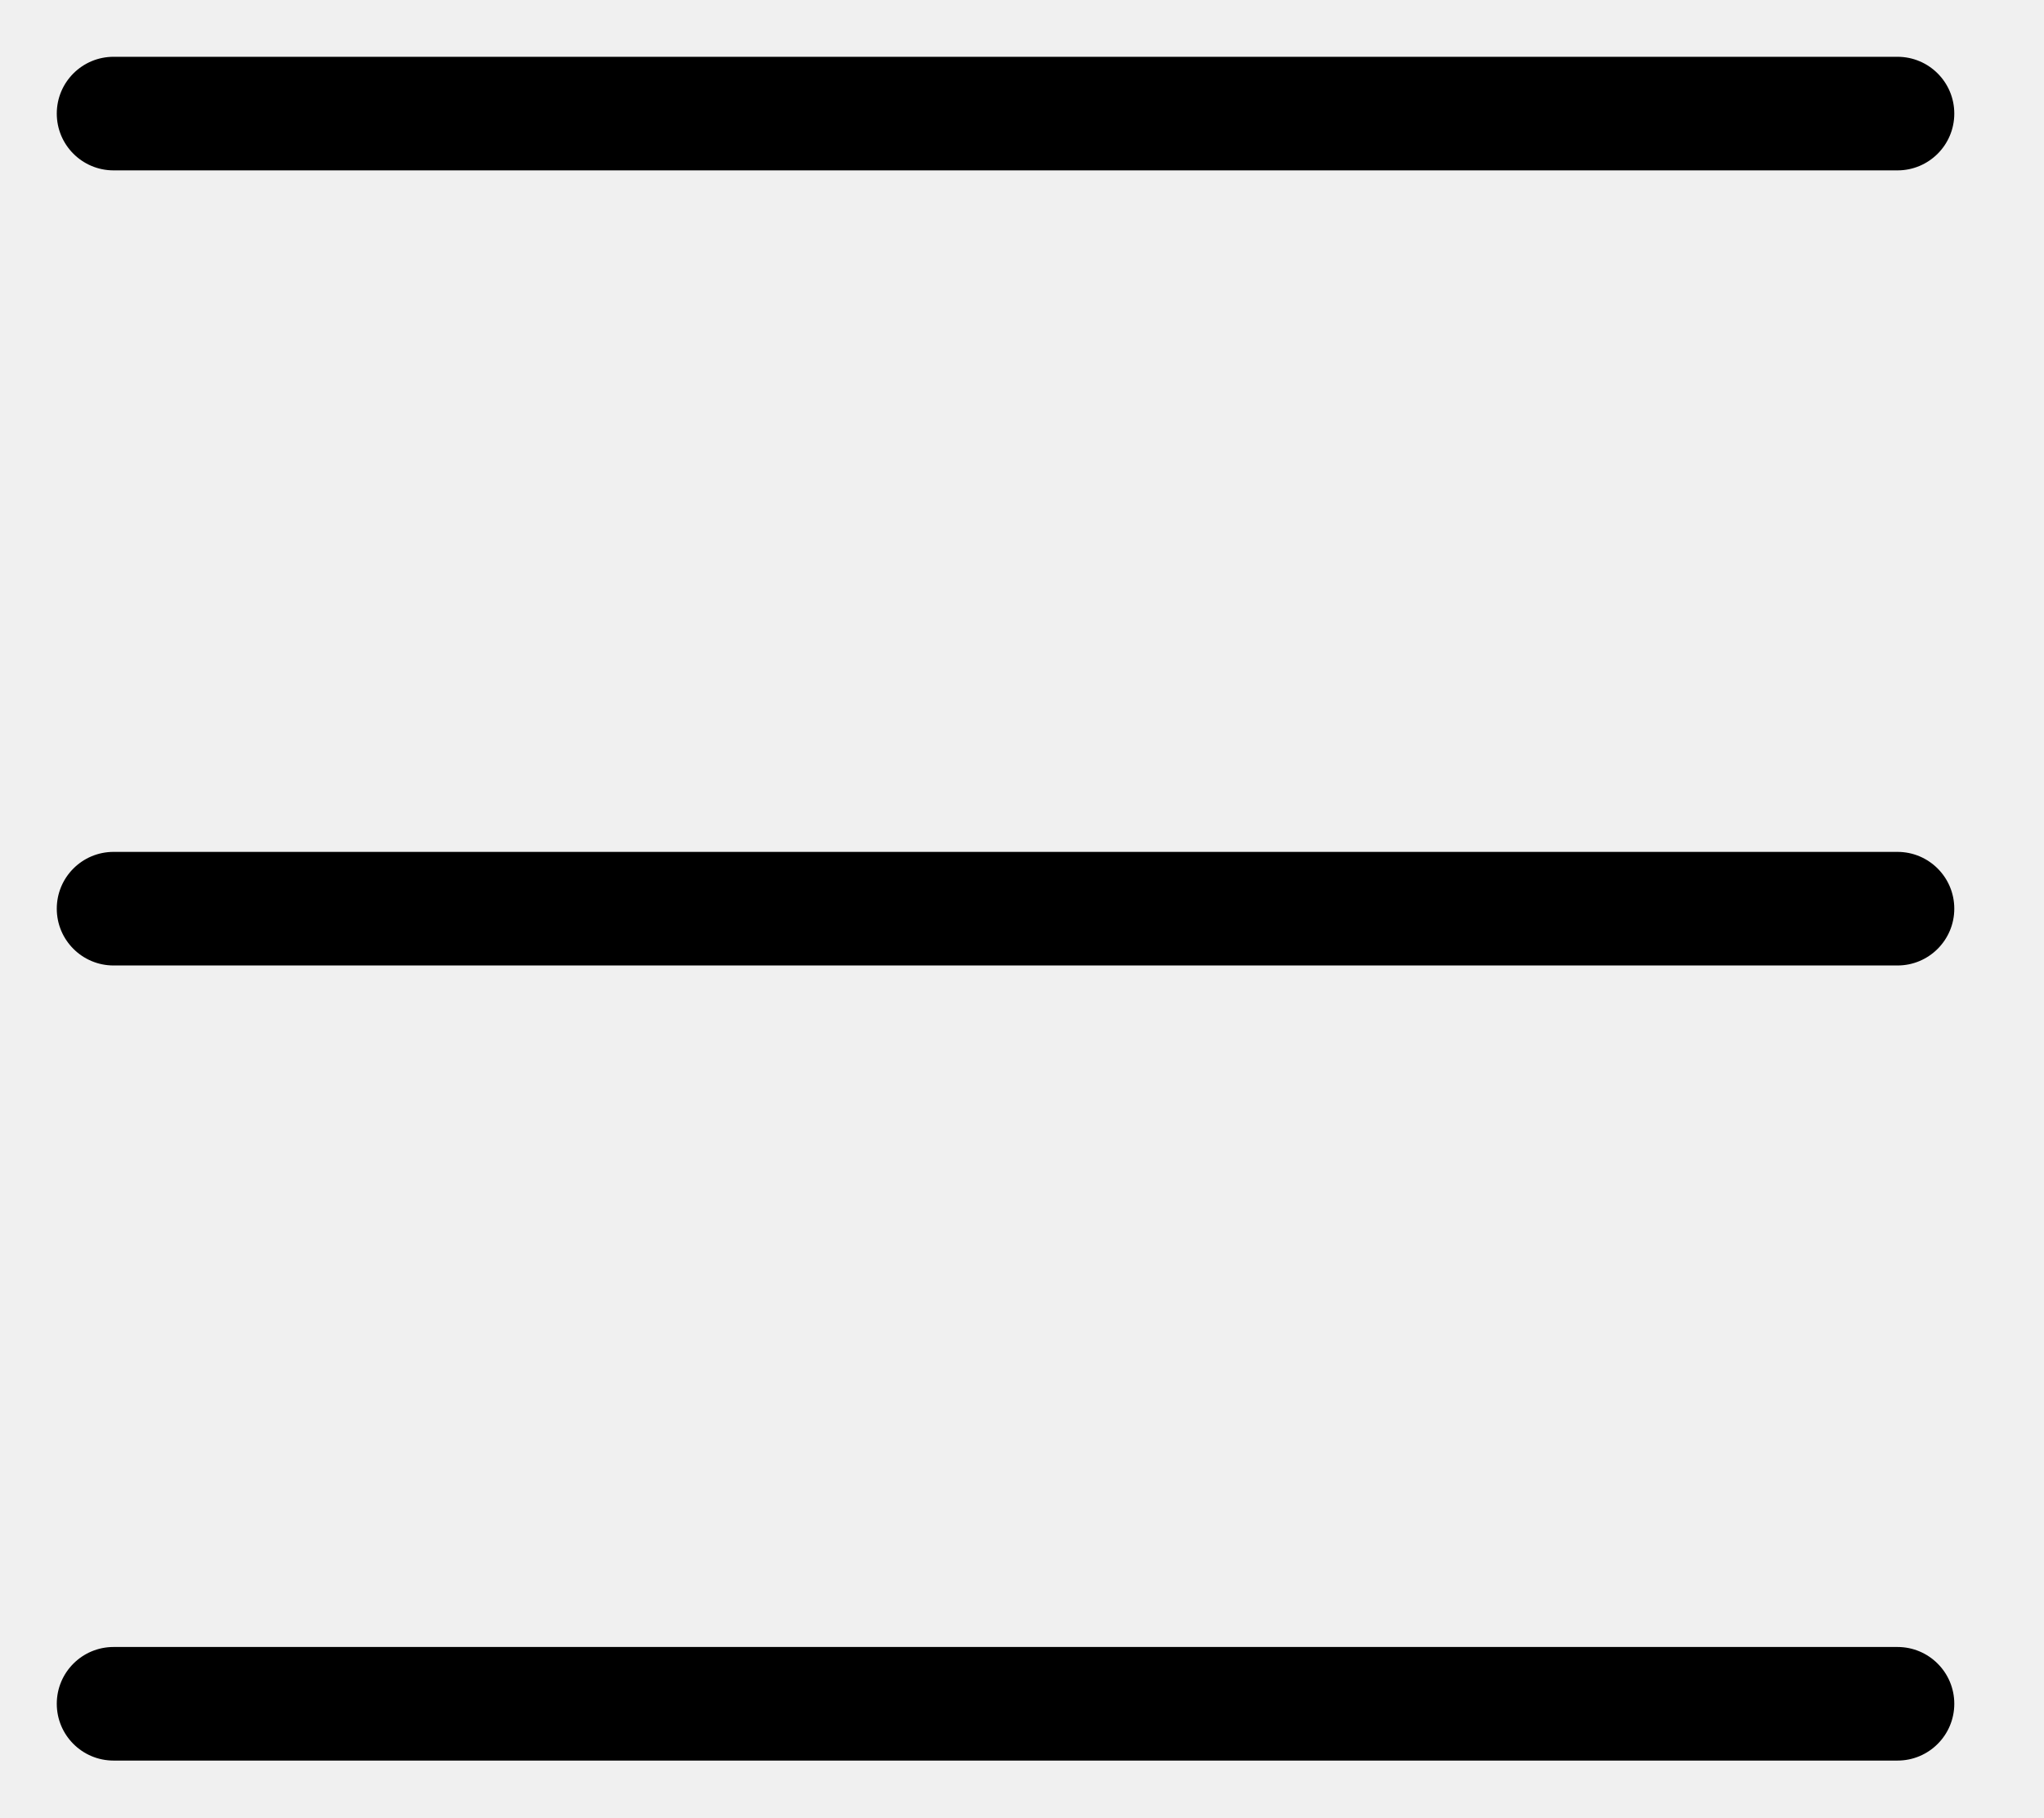
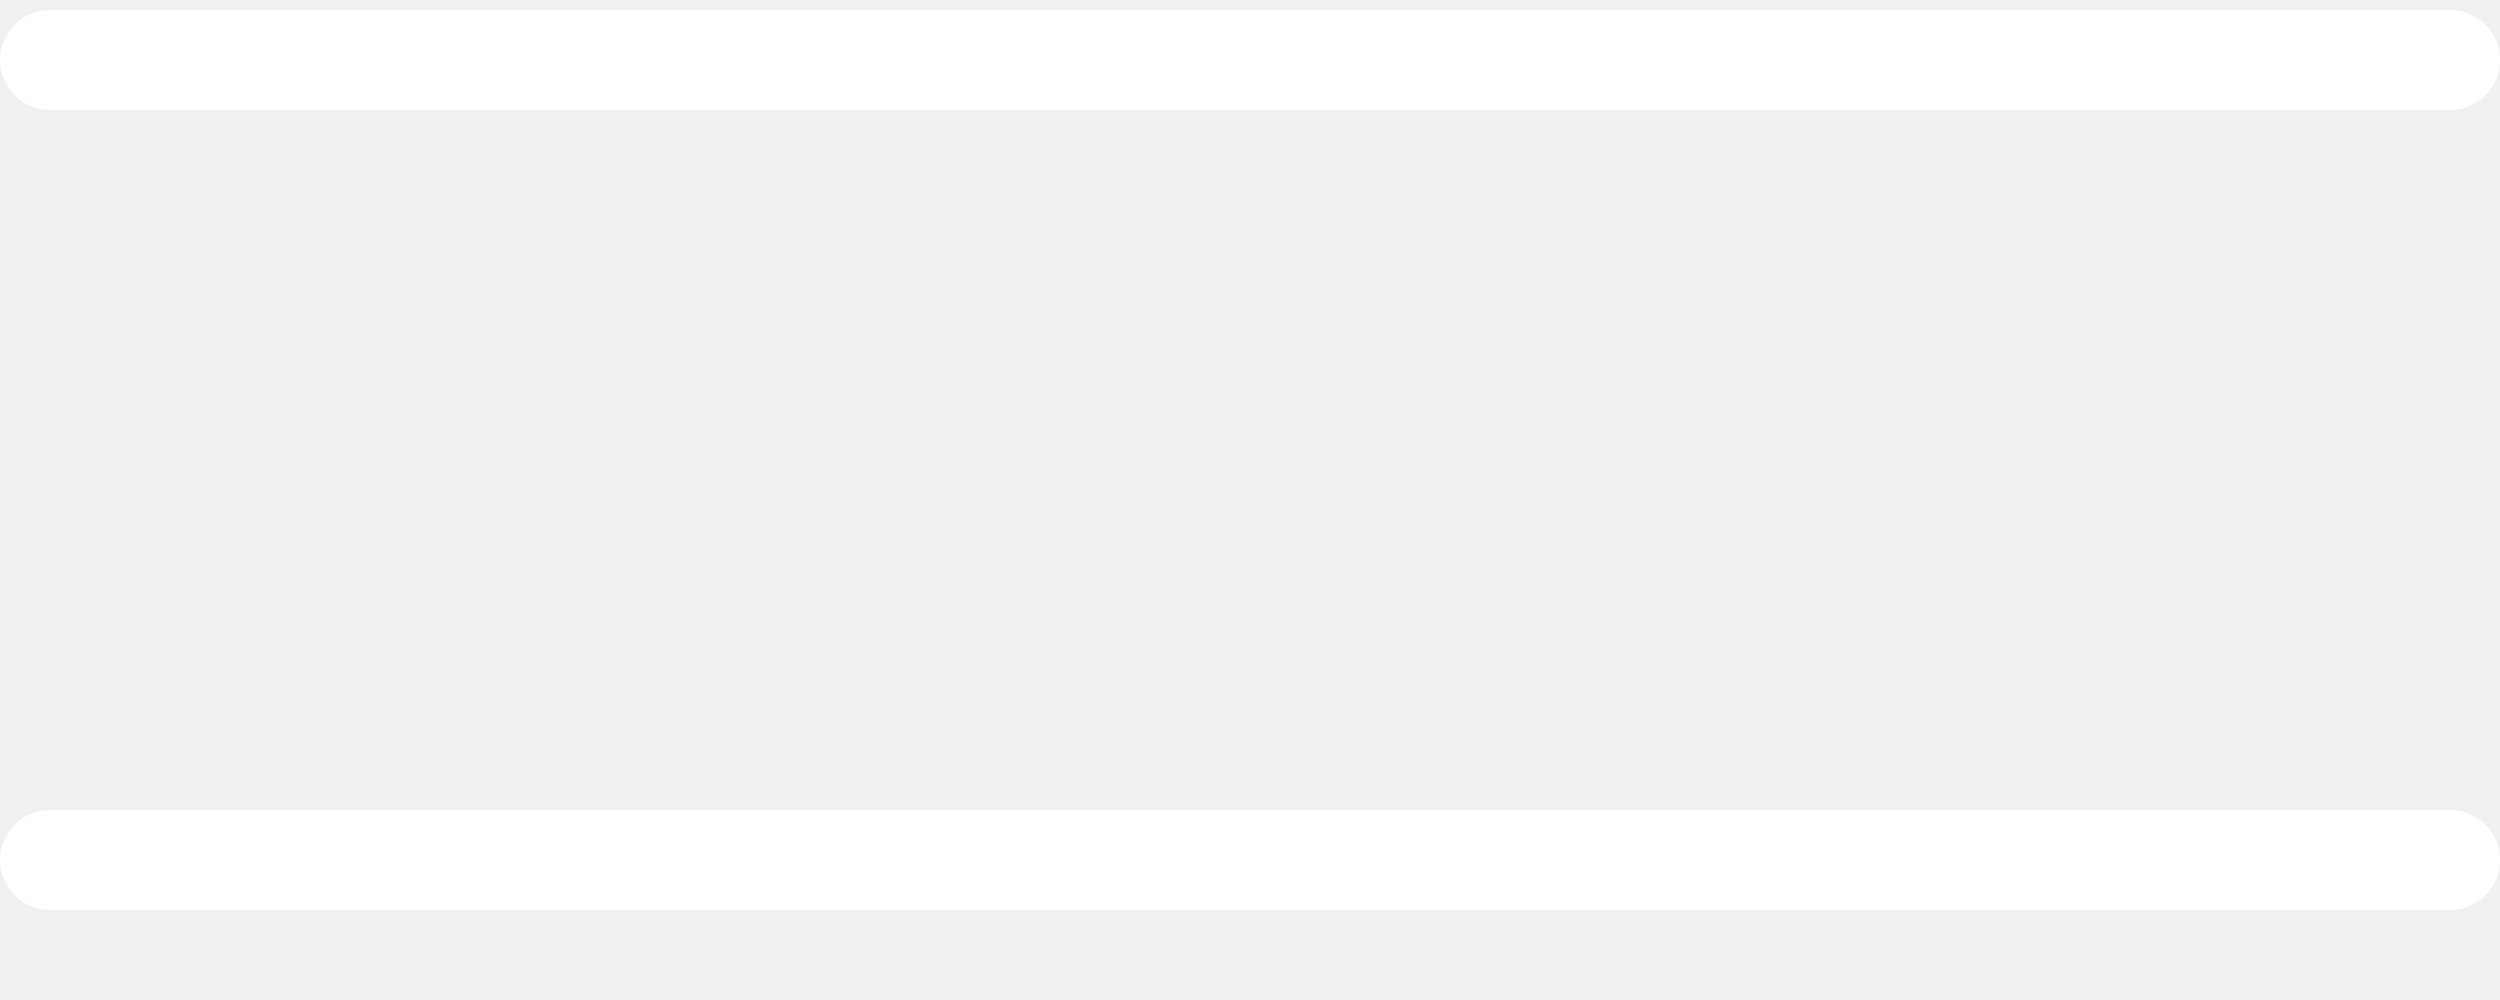
- <svg xmlns="http://www.w3.org/2000/svg" fill="none" class="icon icon-hamburger" viewBox="0 0 18 16">
-   <path fill="currentColor" d="M1 .5a.5.5 0 1 0 0 1h15.71a.5.5 0 0 0 0-1zM.5 8a.5.5 0 0 1 .5-.5h15.71a.5.5 0 0 1 0 1H1A.5.5 0 0 1 .5 8m0 7a.5.5 0 0 1 .5-.5h15.71a.5.5 0 0 1 0 1H1a.5.5 0 0 1-.5-.5" />
+ <svg xmlns="http://www.w3.org/2000/svg" width="25" height="10" viewBox="0 0 25 10" fill="none">
+   <line x1="0.5" y1="0.6" x2="24.5" y2="0.6" stroke="white" stroke-linecap="round" stroke-linejoin="round" />
+   <line x1="0.5" y1="8.6" x2="24.5" y2="8.6" stroke="white" stroke-linecap="round" stroke-linejoin="round" />
</svg>
